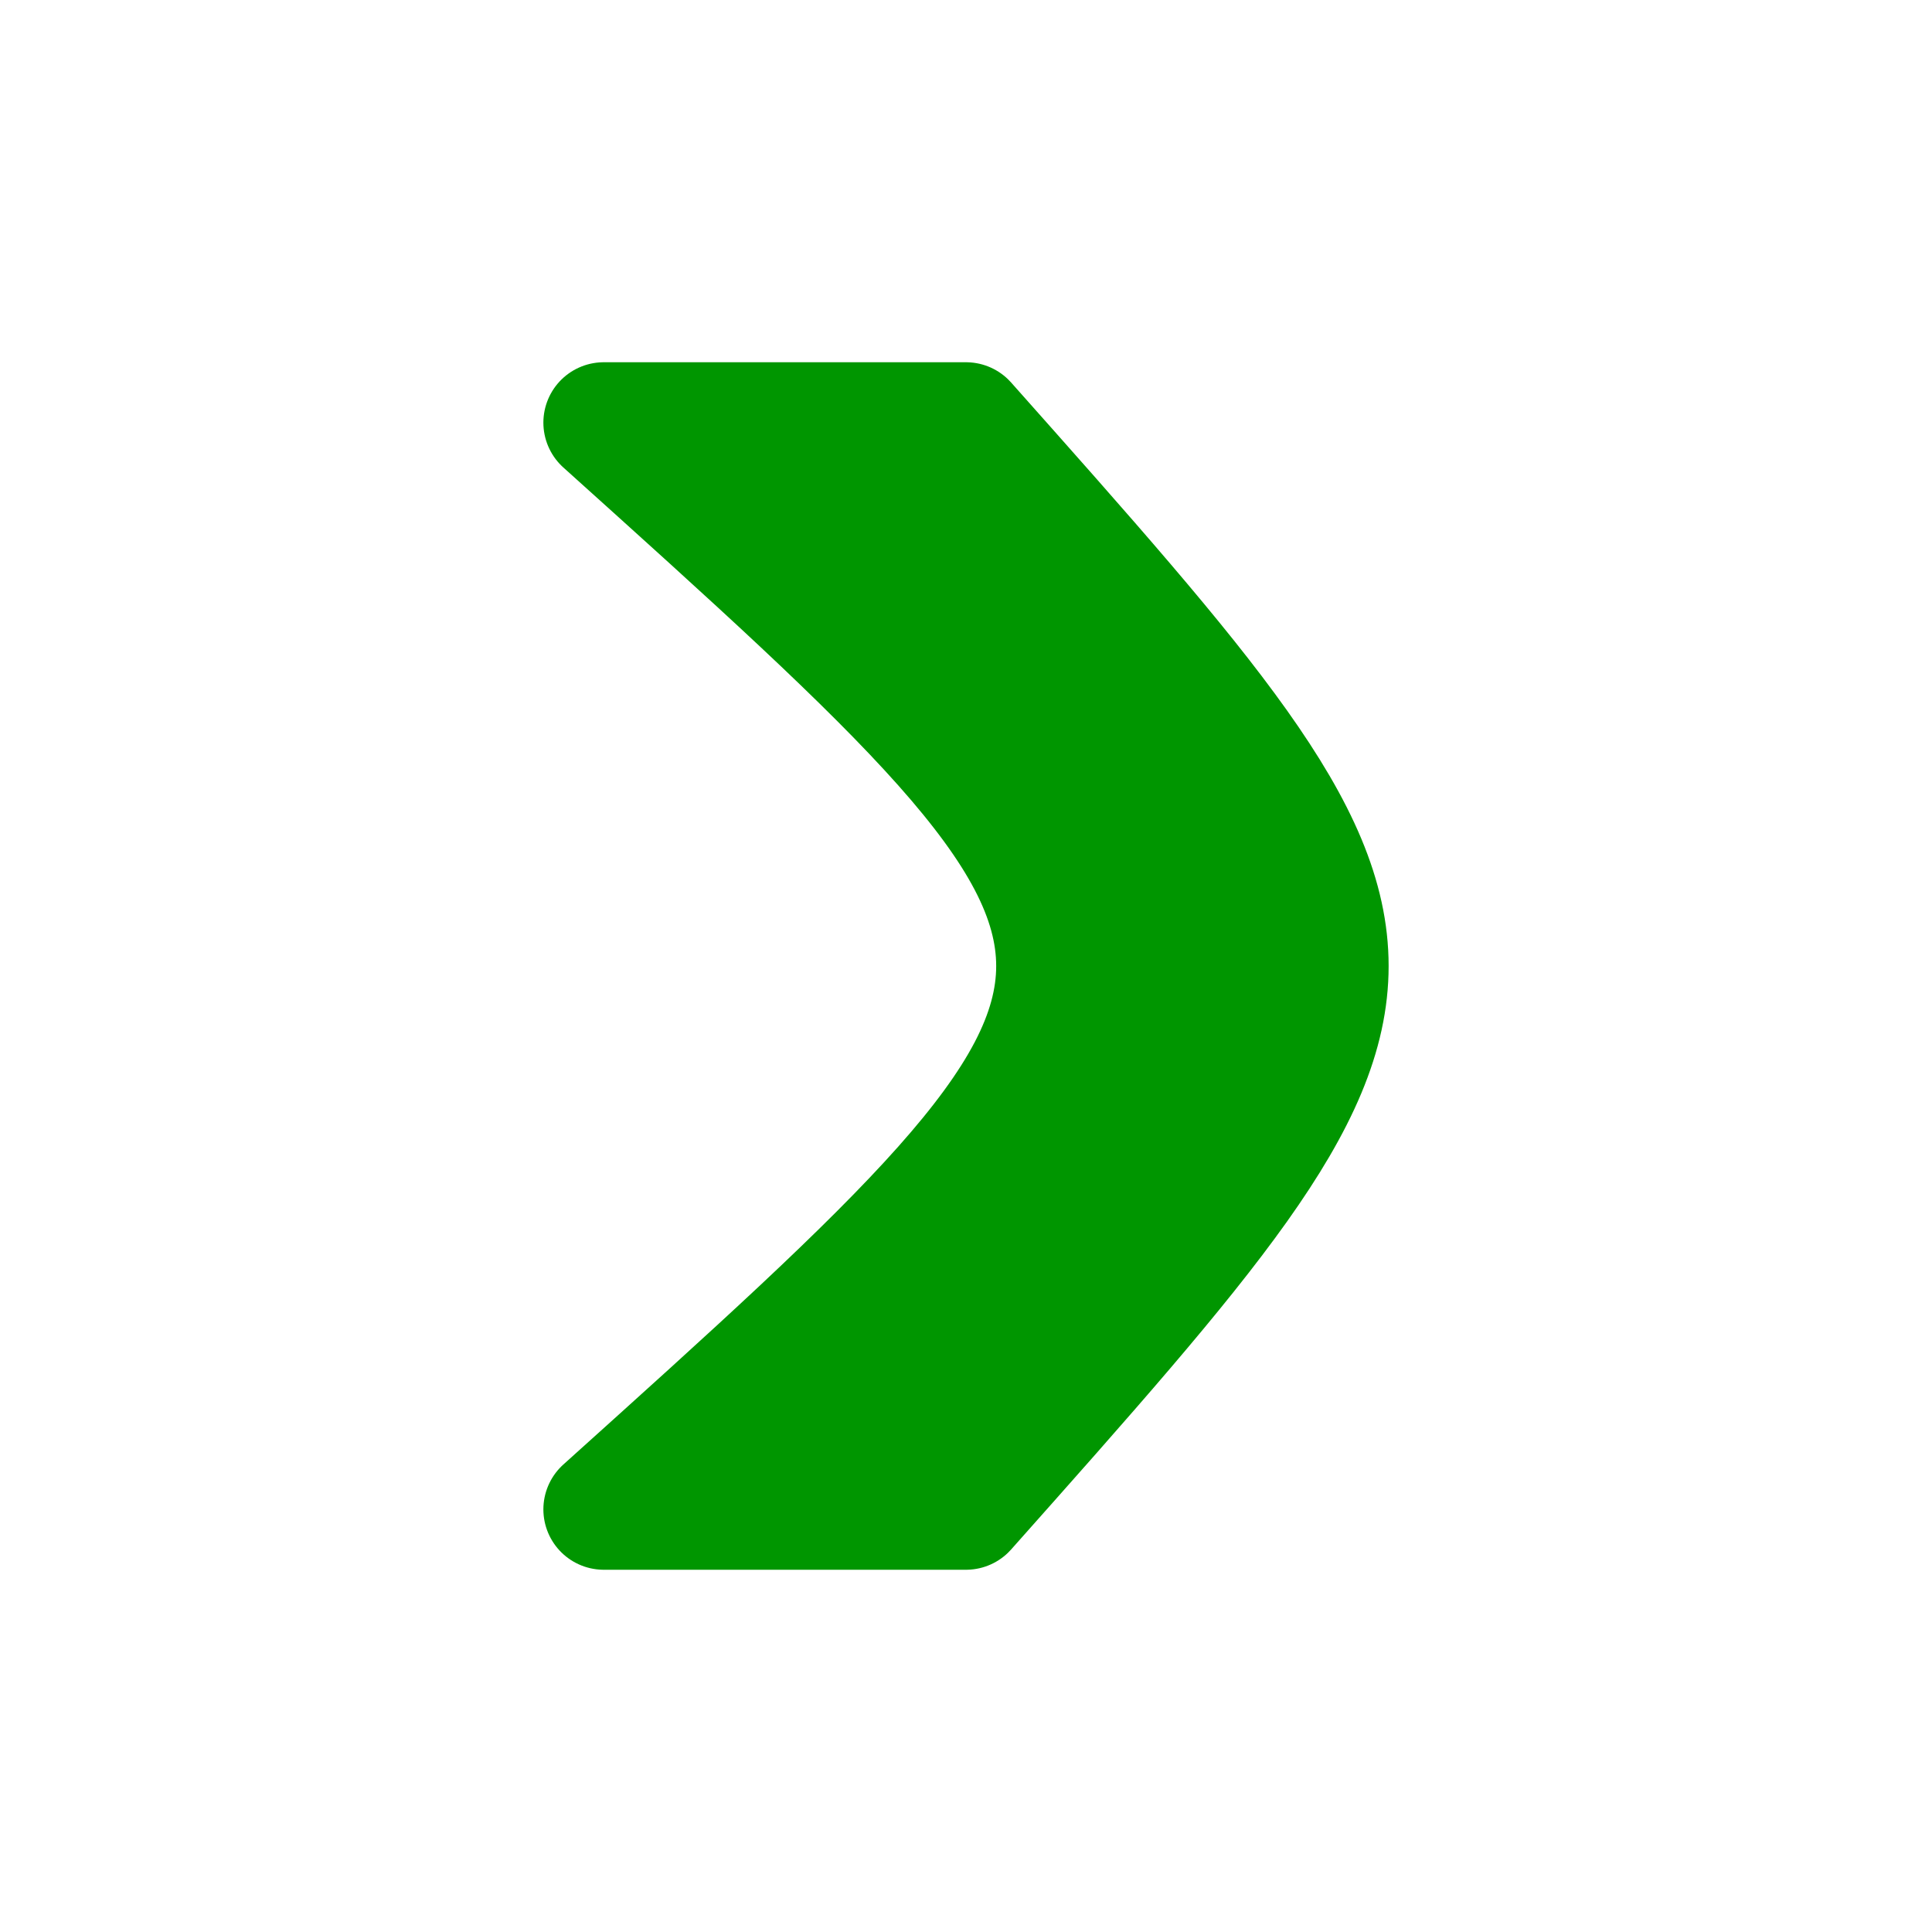
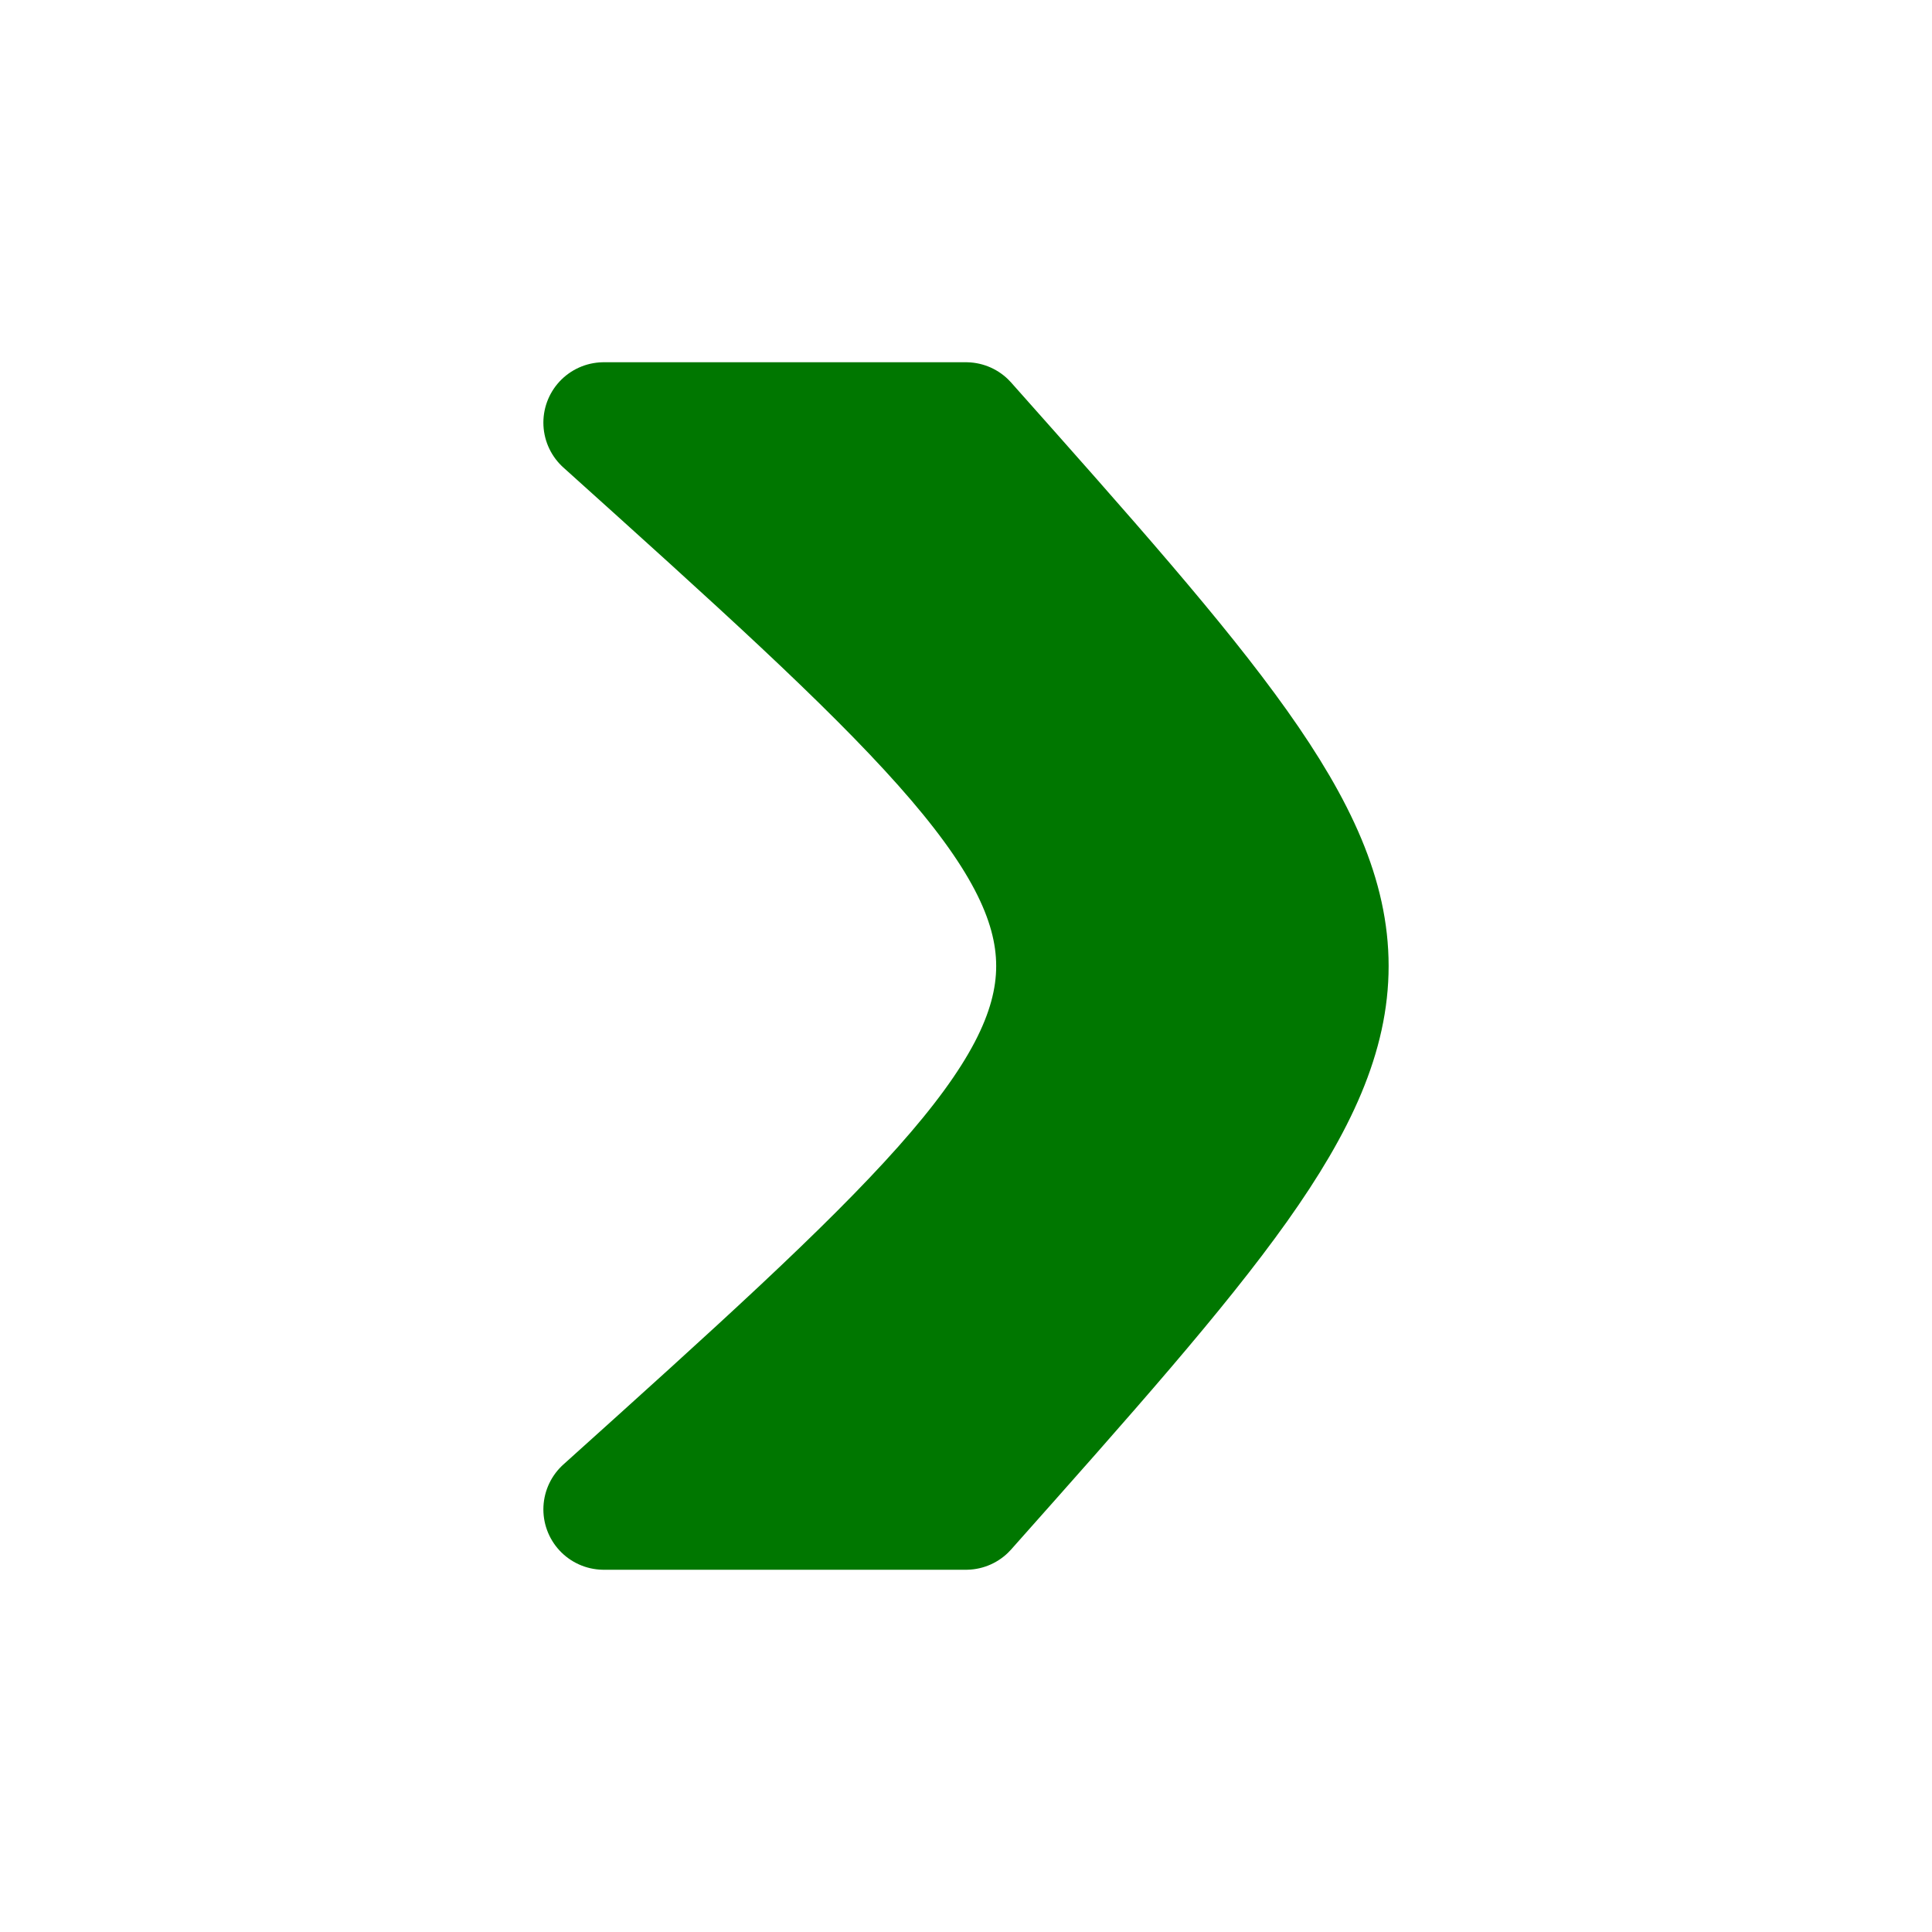
<svg xmlns="http://www.w3.org/2000/svg" width="16px" height="16px" viewBox="0 0 16 16" version="1.1">
-   <path d="M 8,3.5 C 12,8 12,8 8,12.5 L 5,12.5 C 10,8 10,8 5,3.5 L 8,3.5 Z" style="fill:rgb(0,150,0);stroke:rgb(0,150,0);stroke-width:1px;stroke-linecap:round;stroke-linejoin:round;" />
+   <path d="M 8,3.5 C 12,8 12,8 8,12.5 L 5,12.5 C 10,8 10,8 5,3.5 L 8,3.5 Z" style="fill:#007700;stroke:#007700;stroke-width:1px;stroke-linecap:round;stroke-linejoin:round;" />
</svg>
